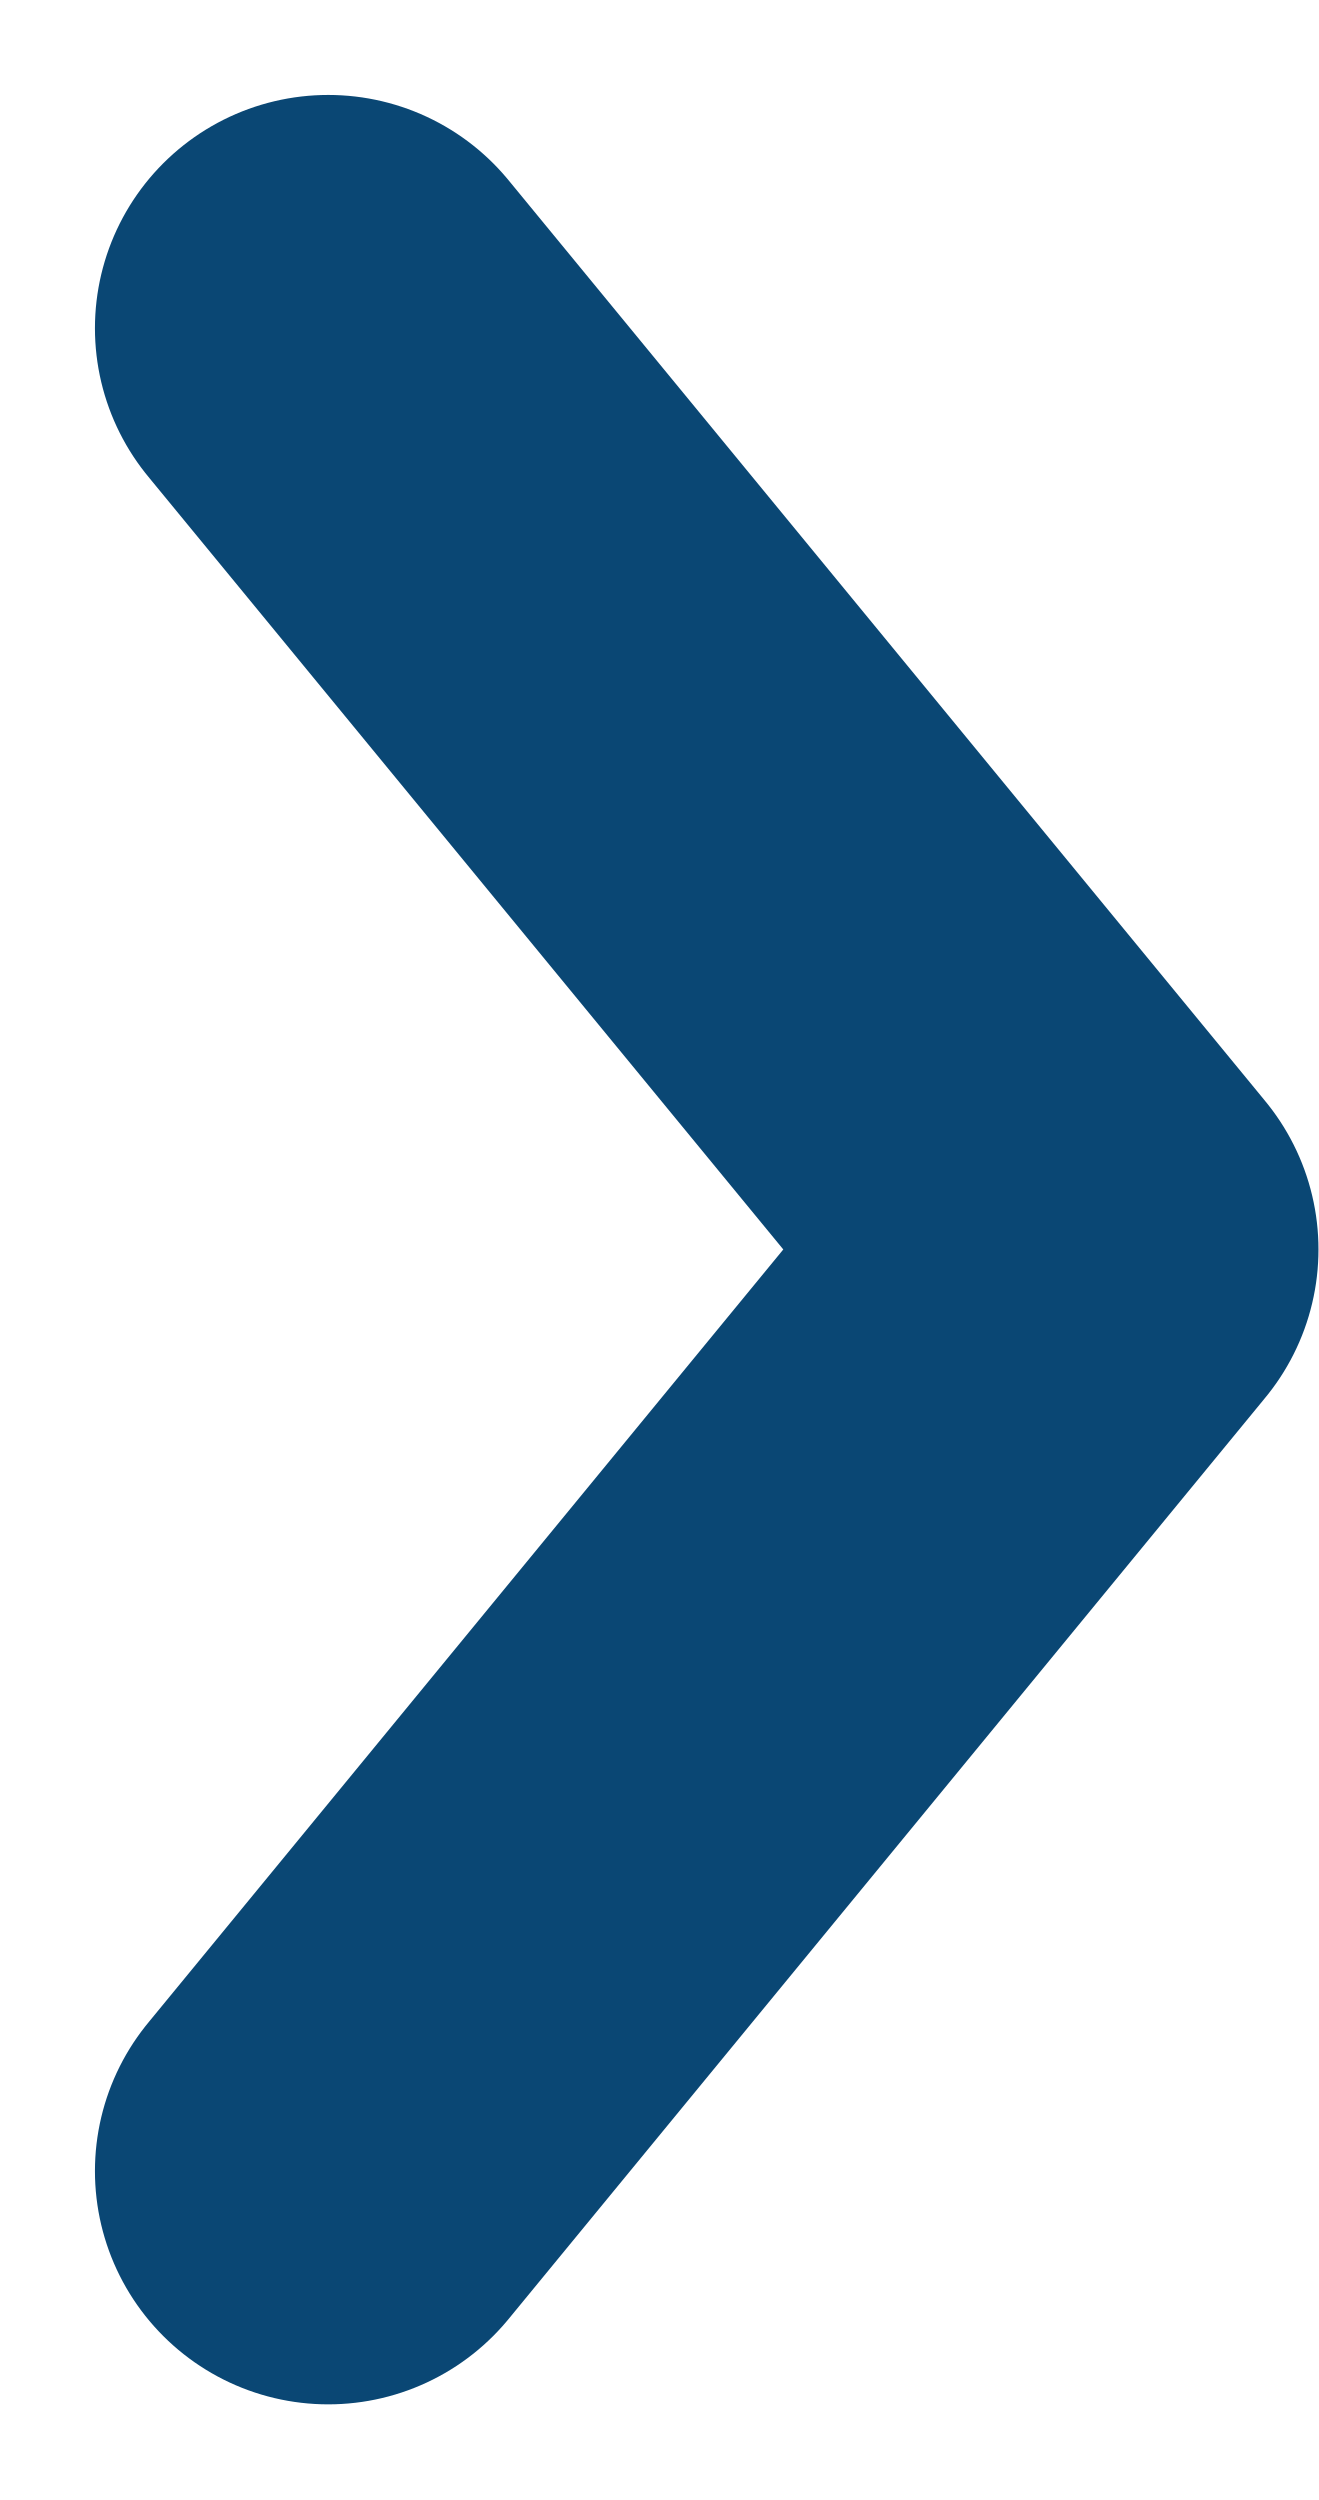
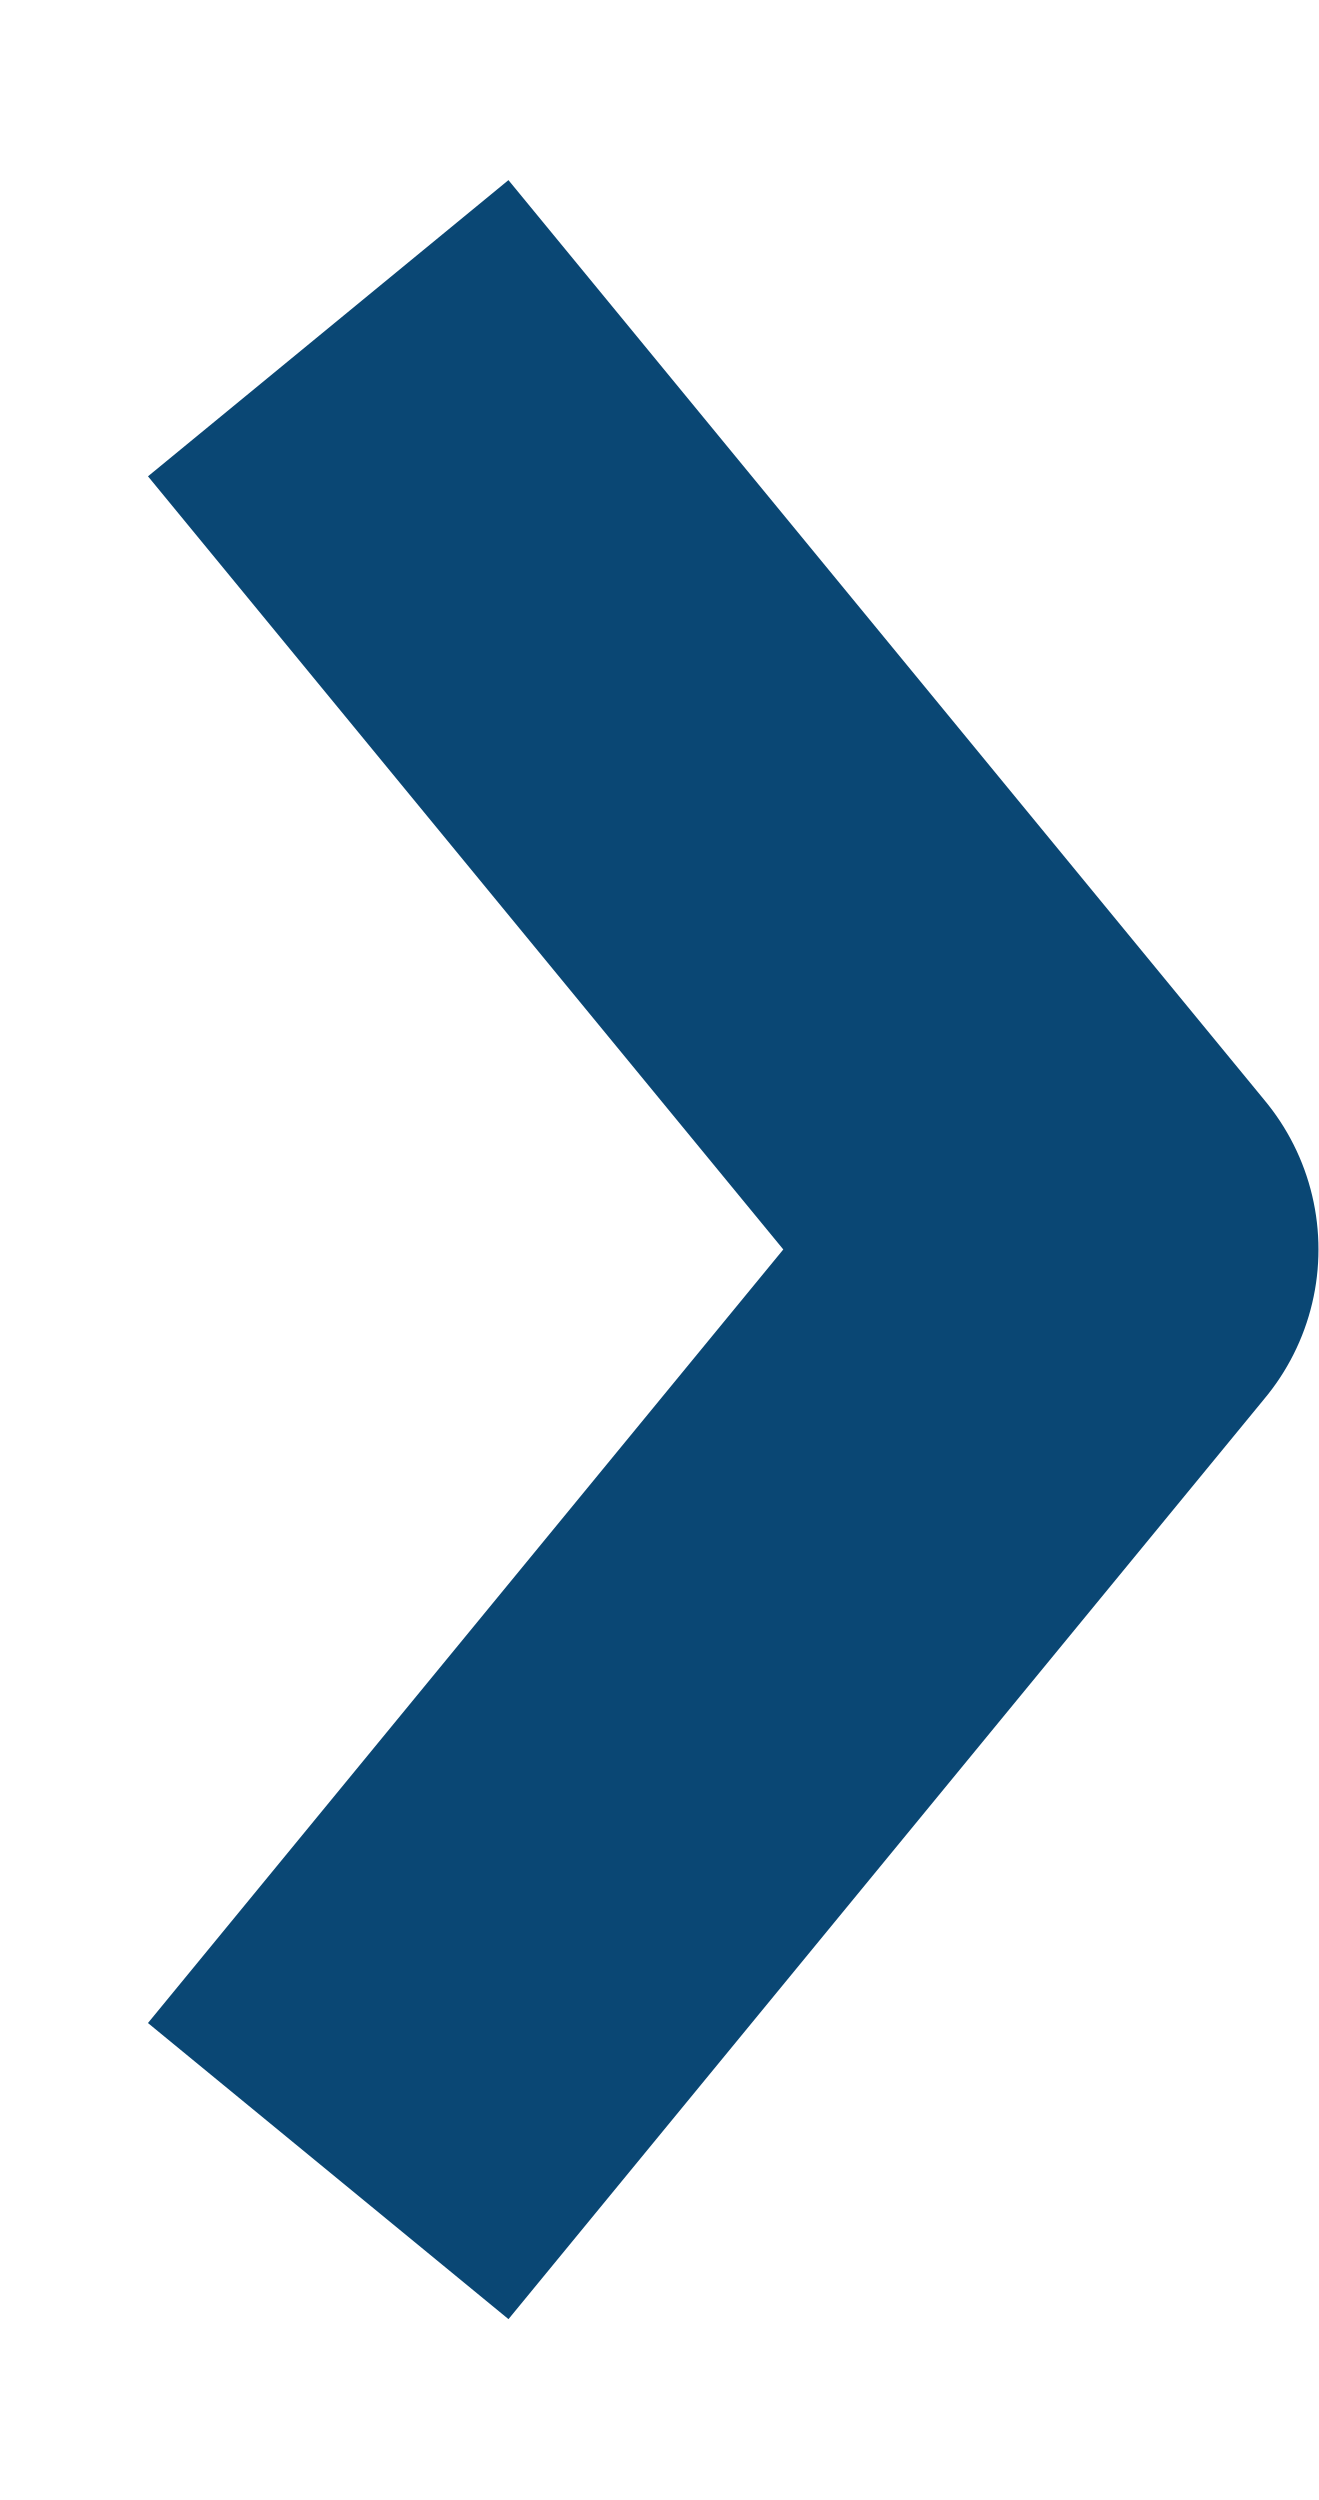
<svg xmlns="http://www.w3.org/2000/svg" width="5.653" height="10.717" viewBox="0 0 5.653 10.717">
-   <path id="blueSeeMore" d="M13.5,16.9l3.245-3.951L13.5,9" transform="translate(-12.093 -7.593)" fill="none" stroke="#0a4774" stroke-linecap="round" stroke-linejoin="round" stroke-width="2" />
+   <path id="blueSeeMore" d="M13.5,16.9l3.245-3.951L13.5,9" transform="translate(-12.093 -7.593)" fill="none" stroke="#0a4774" strokeLinecap="round" stroke-linejoin="round" stroke-width="2" />
</svg>
